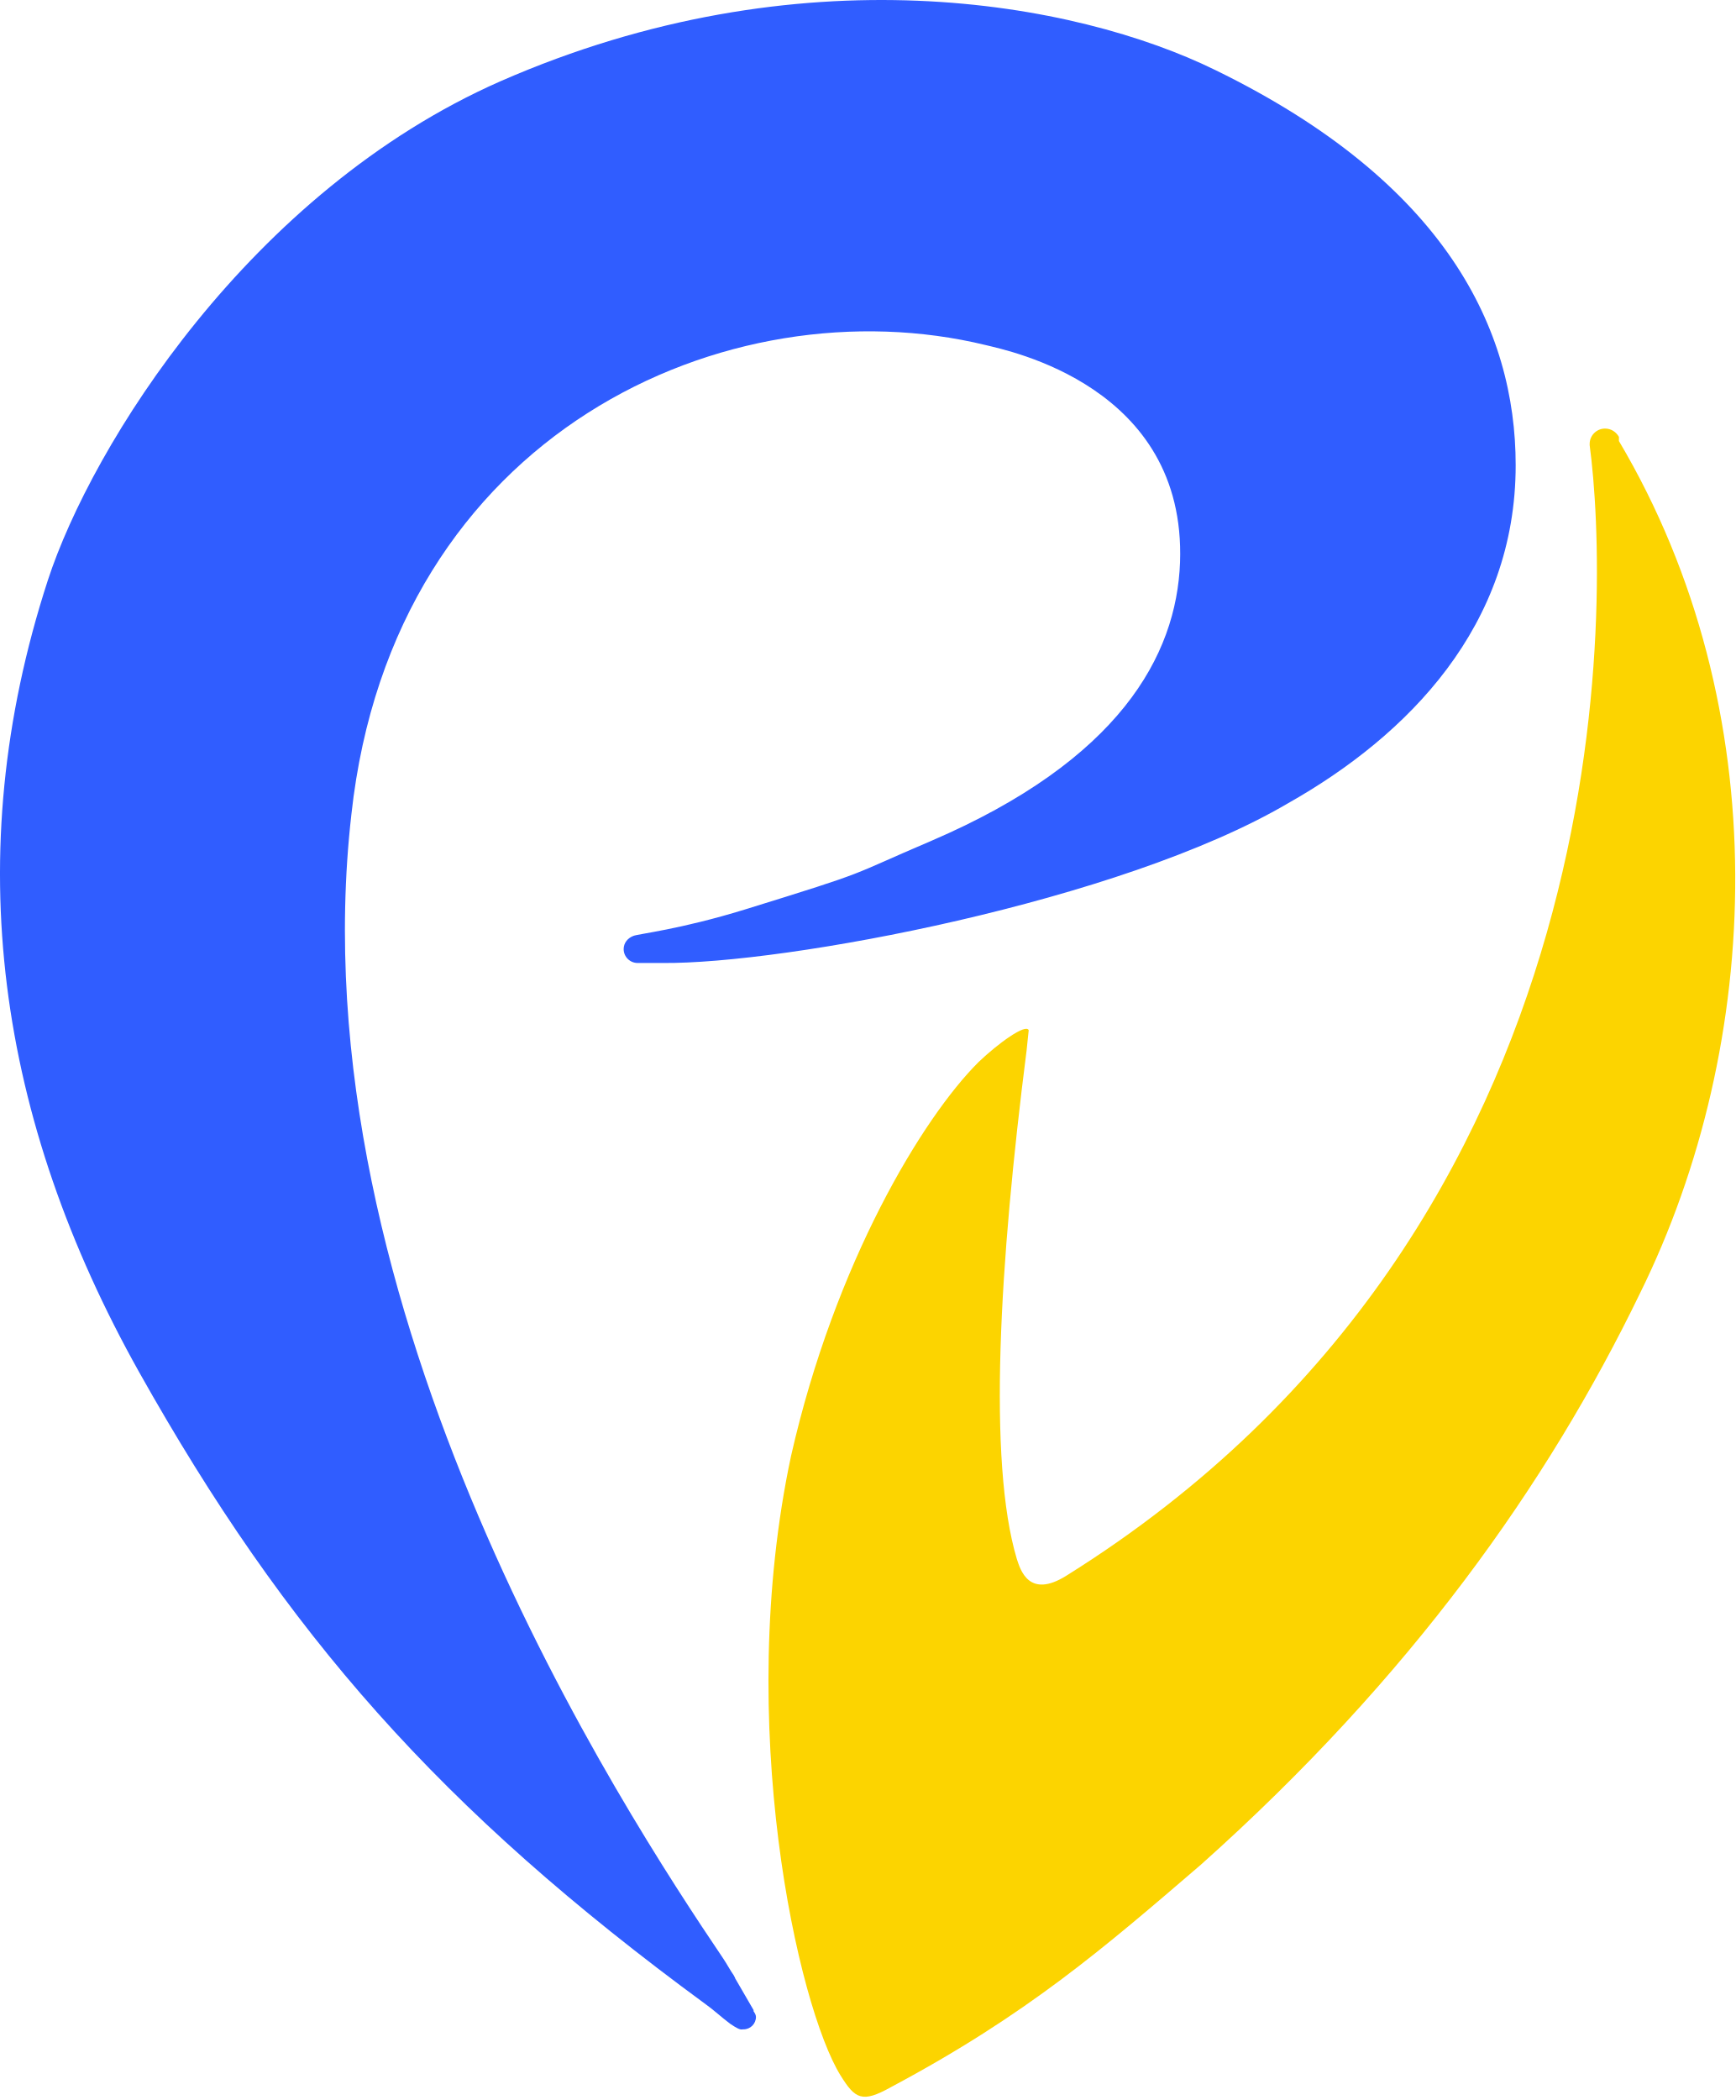
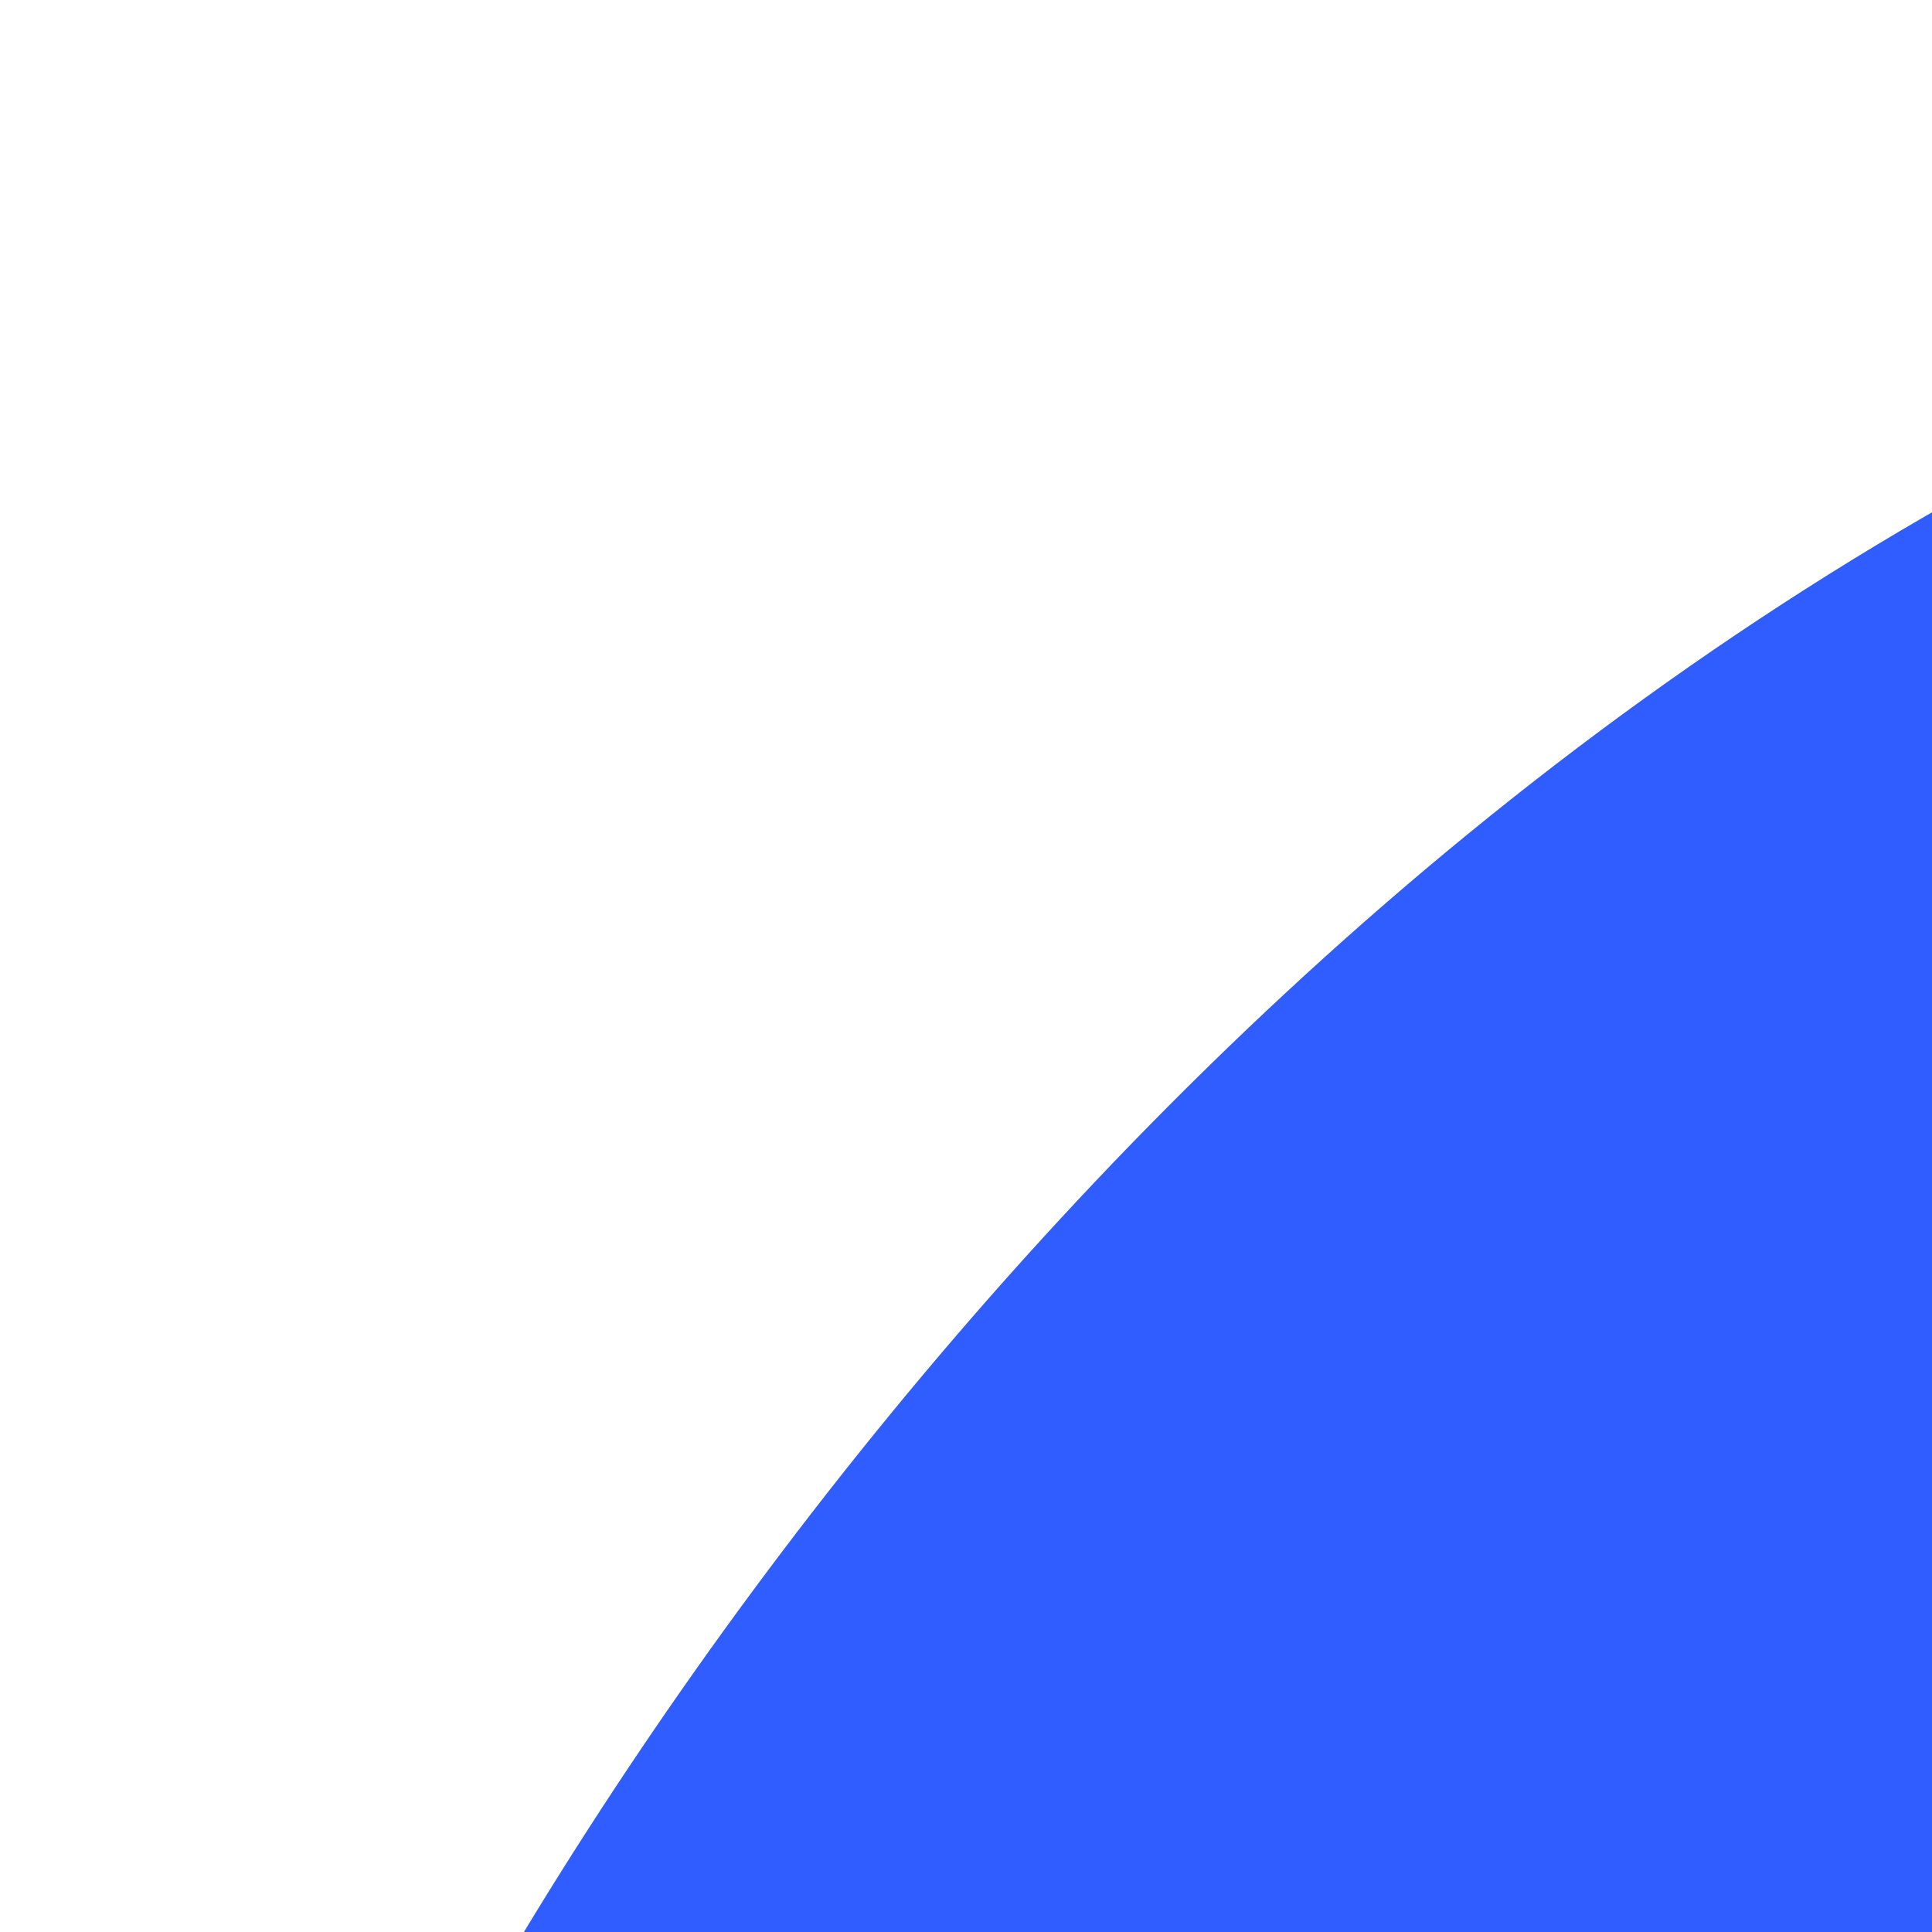
- <svg xmlns="http://www.w3.org/2000/svg" version="1.2" baseProfile="tiny-ps" id="Layer_1" width="400" height="484" viewBox="0 0 400 484">
+ <svg xmlns="http://www.w3.org/2000/svg" version="1.2" baseProfile="tiny-ps" id="Layer_1" width="100" height="100" viewBox="0 0 100 100">
  <g>
    <path d="M173.778 463.398L169.605 456.198C169.444 456.037 169.444 455.718 169.283 455.558L169.123 455.237C168.32 454.118 167.678 452.837 166.715 451.397C143.602 417.156 67.998 301.788 81 187.702C90.631 99.537 168 65.135 227.23 79.535C232.366 80.816 273.458 88.976 272.014 129.619C271.211 151.219 257.888 175.222 214.71 193.782C194.806 202.263 201.708 200.342 171.691 209.623C156.603 214.264 147.132 215.224 146.008 215.704C144.725 216.183 143.761 217.304 143.761 218.744C143.761 220.504 145.207 221.944 146.972 221.944H151.948C152.108 221.944 152.43 221.944 152.589 221.944C180.68 222.263 258.21 207.863 296.894 185.142C324.663 169.461 349.383 144.179 349.383 107.217C349.383 76.015 333.332 42.093 280.2 16.172C247.936 0.331 184.372 -11.51 115.35 18.732C57.564 44.173 21.127 102.737 11.015 133.778C-9.692 197.462 -0.382 258.266 32.042 316.19C65.911 376.513 101.385 416.995 162.702 461.958C164.307 463.078 166.395 464.998 168.32 466.438C169.766 467.399 170.568 467.878 171.21 467.718C171.21 467.718 171.21 467.718 171.371 467.718C172.976 467.718 174.26 466.438 174.26 464.838C174.26 464.359 173.938 463.878 173.618 463.398H173.778Z" fill="#305DFF" />
  </g>
  <g>
    <path d="M373.186 100.691C372.543 99.572 371.419 98.773 369.974 98.773C368.045 98.773 366.439 100.371 366.439 102.288C366.439 102.448 366.439 102.448 366.439 102.607C370.937 136.155 375.757 282.009 245.804 363.165C237.13 368.596 235.203 361.727 234.399 359.331C227.652 336.806 230.384 291.116 236.648 242.072C236.809 240.315 237.13 237.599 237.13 237.439C236.488 235.842 230.062 240.474 225.564 244.788C212.714 257.568 192.475 290.956 182.355 335.527C169.182 397.193 183.961 462.531 193.759 478.346C197.132 483.778 198.738 484.737 205.325 481.063C236.809 464.288 254.478 448.952 276.806 429.781C325.317 386.488 356.802 341.918 378.006 298.145C406.437 240.634 409.81 163.473 373.186 101.649V100.691Z" fill="#FCD400" />
  </g>
</svg>
